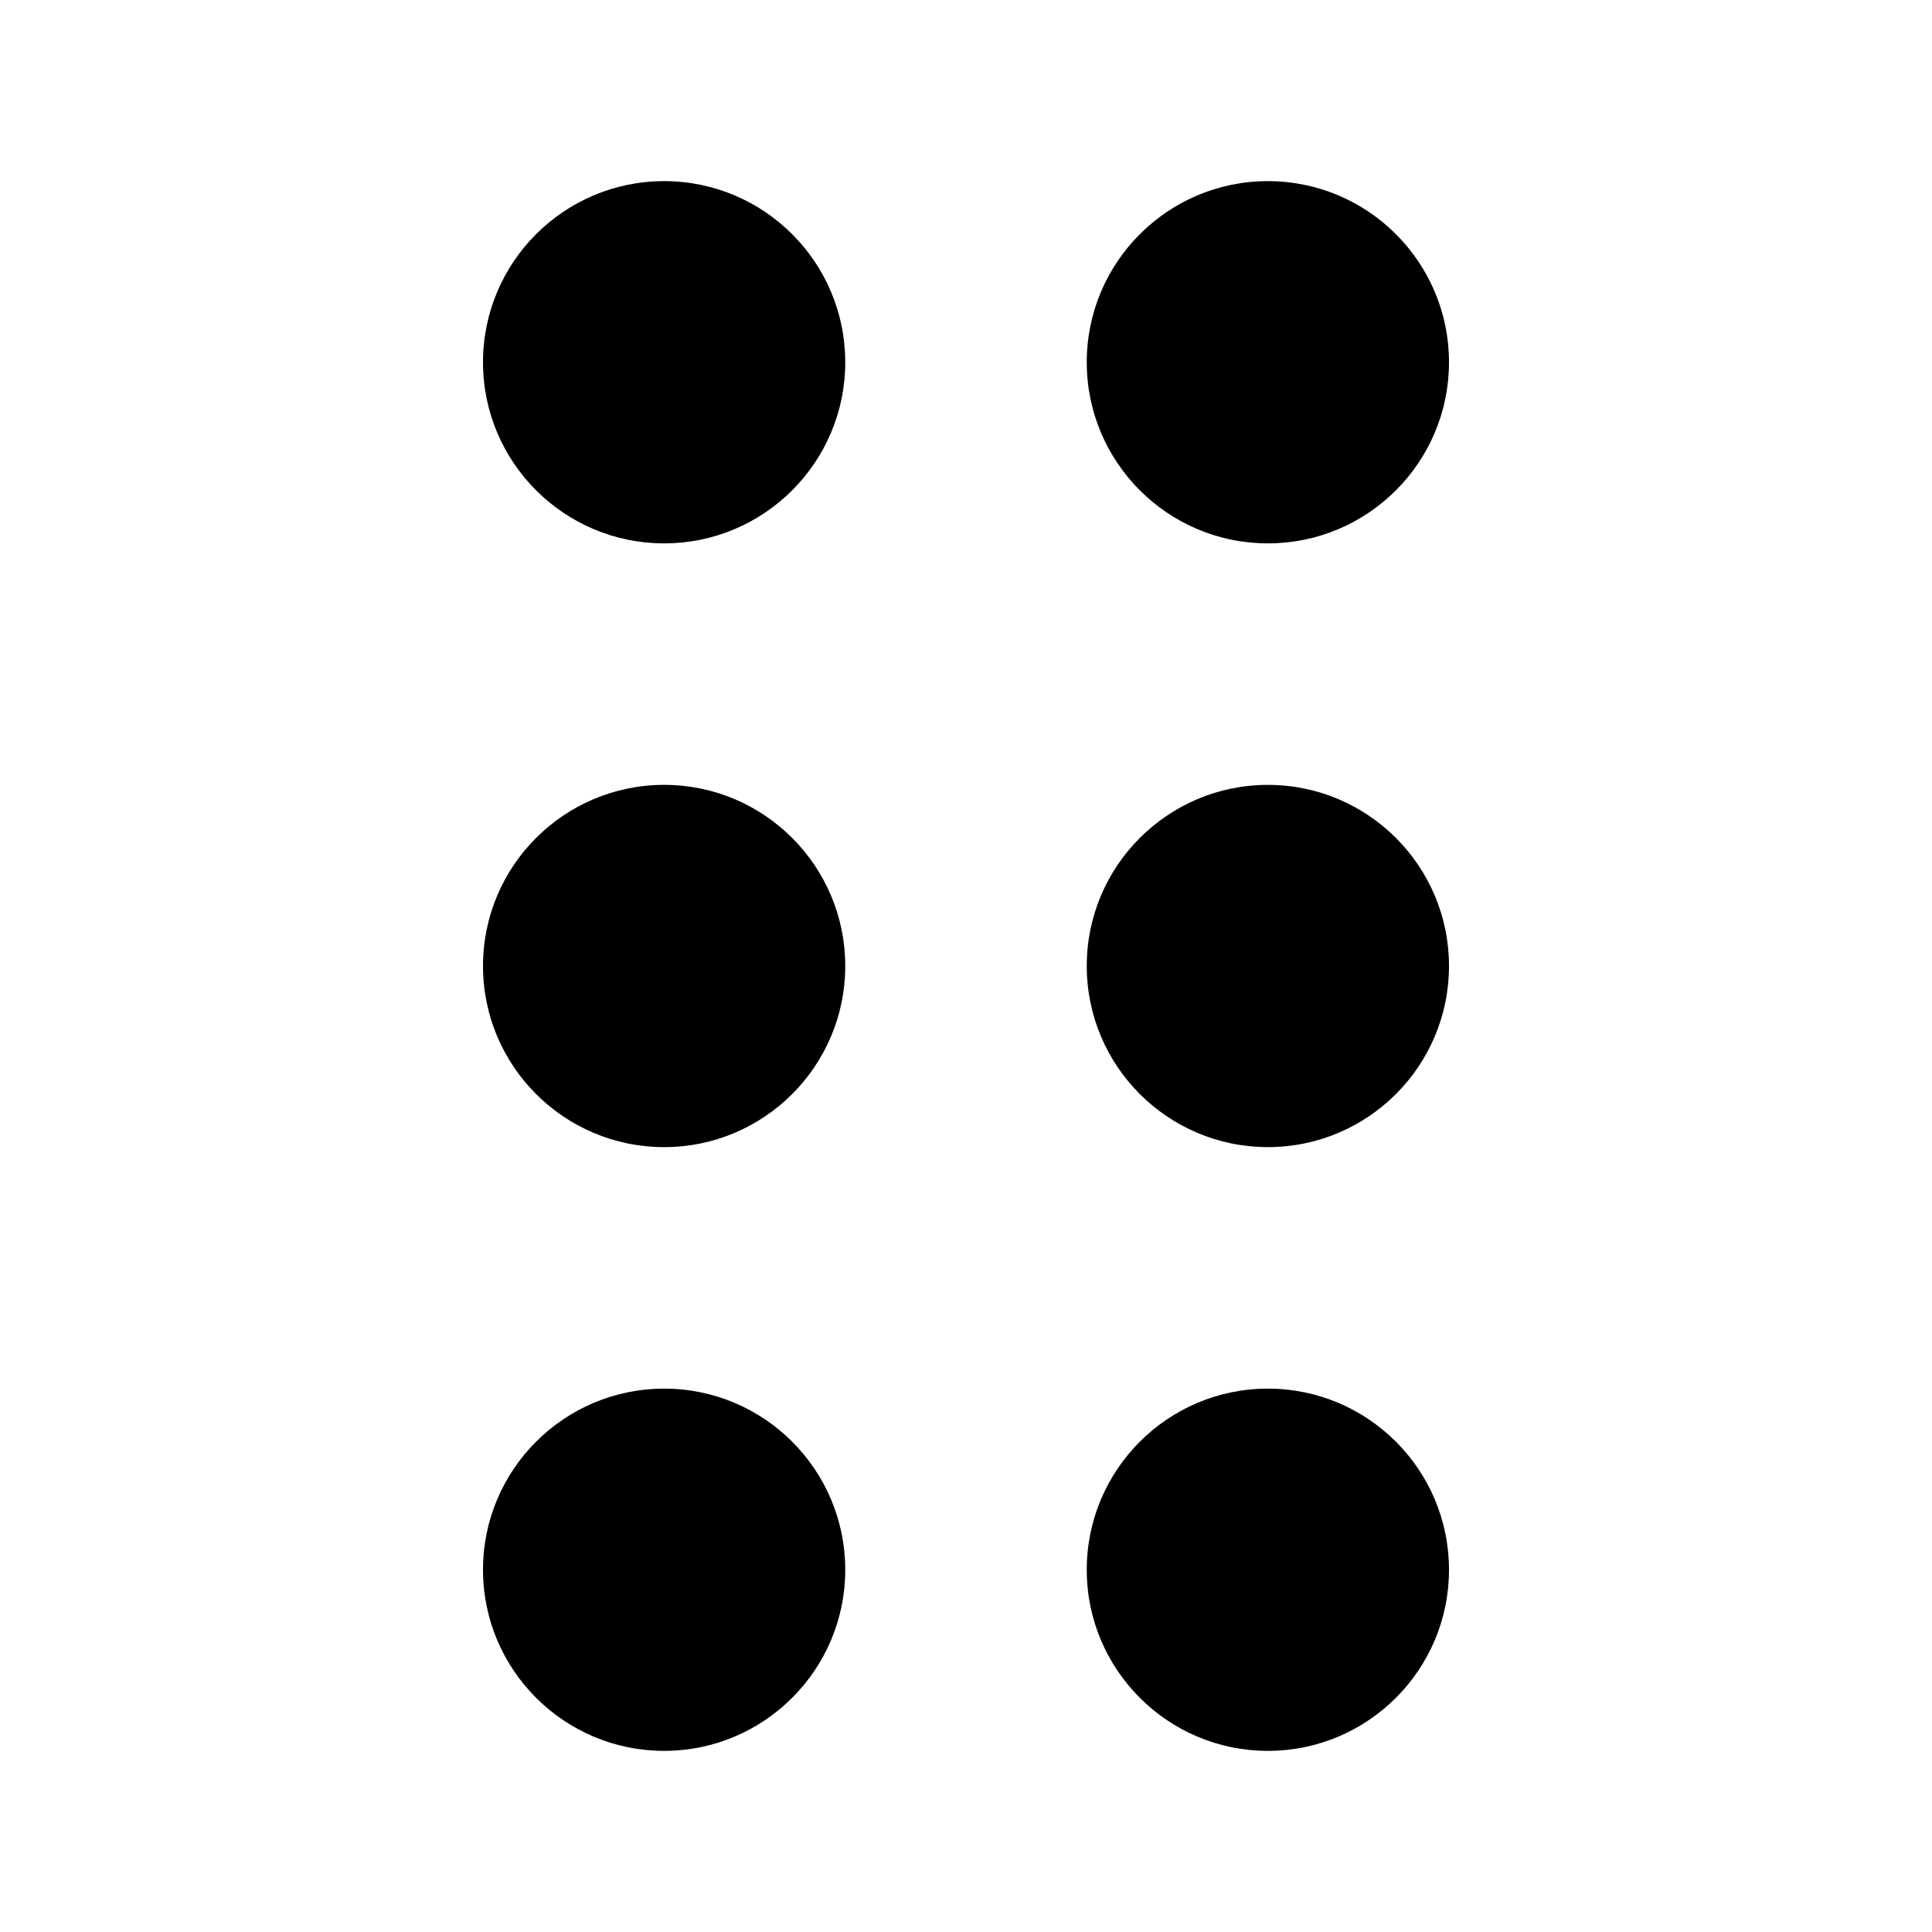
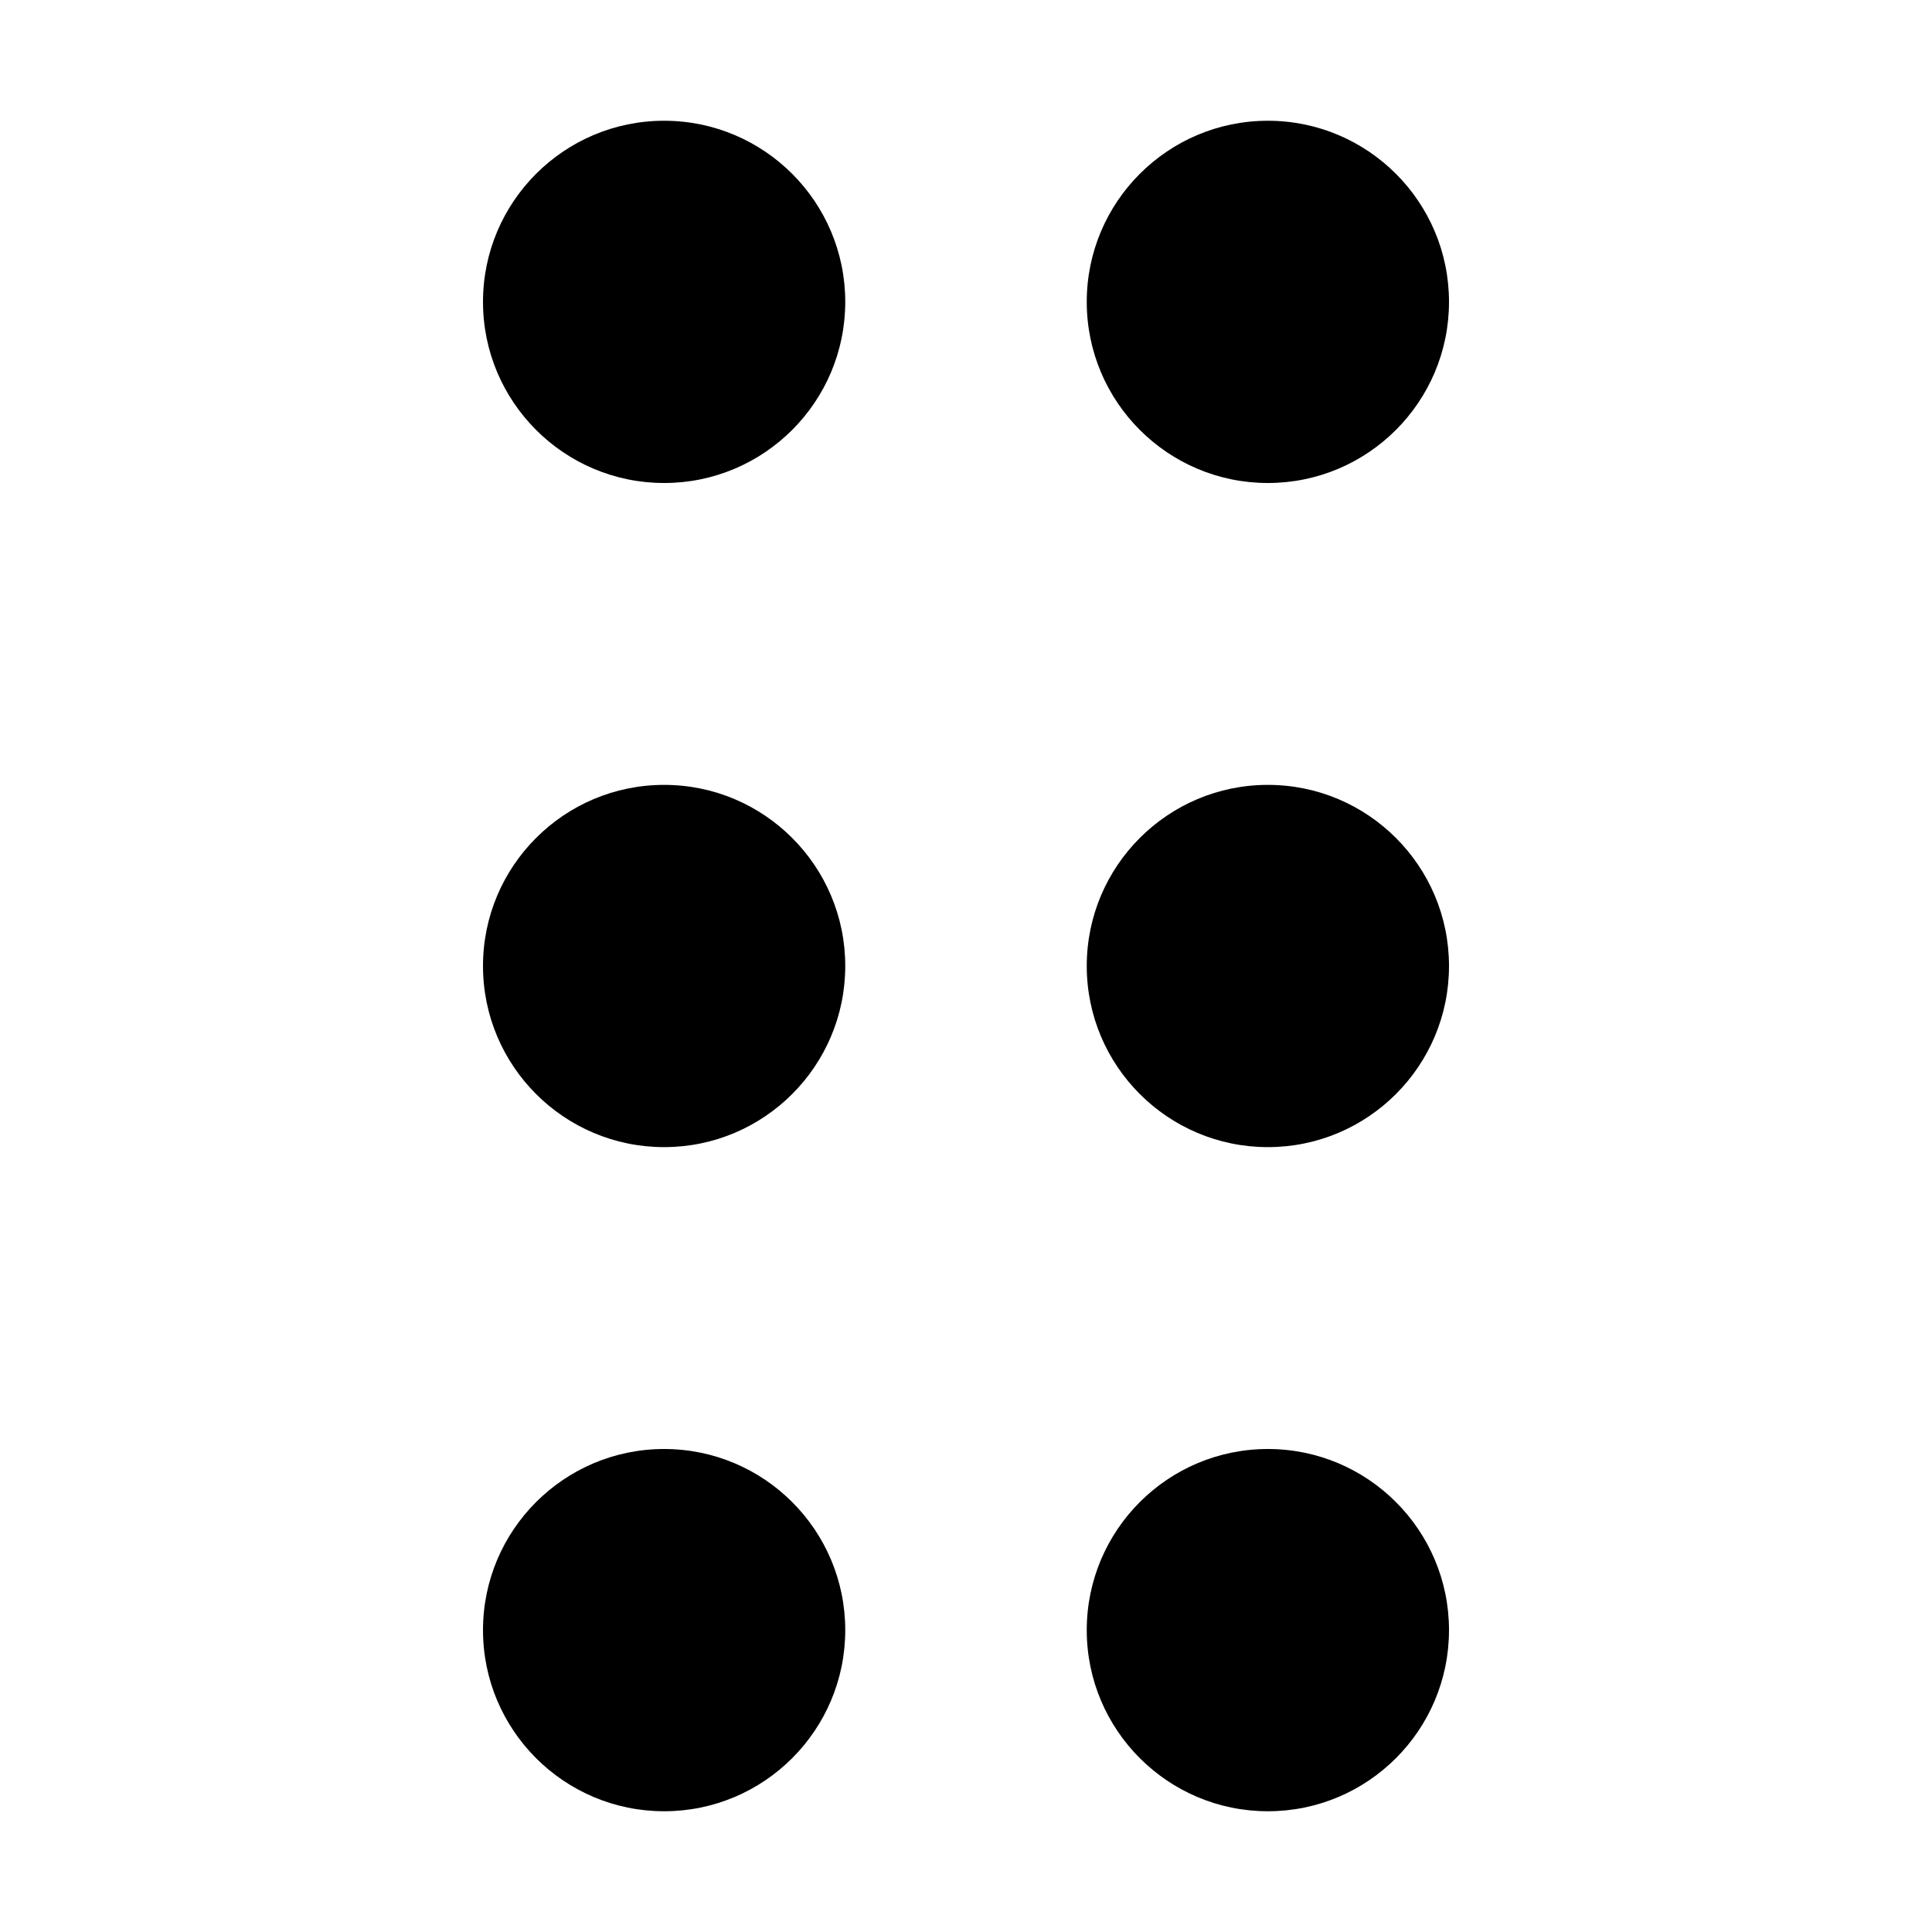
<svg xmlns="http://www.w3.org/2000/svg" viewBox="0 0 16 16">
-   <path d="M5.5 4.5C6.328 4.5 7 3.828 7 3C7 2.172 6.328 1.5 5.5 1.5C4.672 1.5 4 2.172 4 3C4 3.828 4.672 4.5 5.5 4.5Z" class="filled no-stroke" />
+   <path d="M7 2.5C7 3.328 6.328 4 5.5 4C4.672 4 4 3.328 4 2.5C4 1.672 4.672 1 5.5 1C6.328 1 7 1.672 7 2.5Z" class="filled no-stroke" />
+   <path d="M12 2.5C12 3.328 11.328 4 10.5 4C9.672 4 9 3.328 9 2.5C9 1.672 9.672 1 10.5 1C11.328 1 12 1.672 12 2.5Z" class="filled no-stroke" />
  <path d="M5.5 9.5C6.328 9.5 7 8.828 7 8C7 7.172 6.328 6.5 5.5 6.5C4.672 6.5 4 7.172 4 8C4 8.828 4.672 9.5 5.5 9.5Z" class="filled no-stroke" />
-   <path d="M5.5 14.5C6.328 14.5 7 13.828 7 13C7 12.172 6.328 11.5 5.5 11.5C4.672 11.5 4 12.172 4 13C4 13.828 4.672 14.5 5.5 14.5Z" class="filled no-stroke" />
-   <path d="M10.5 4.5C11.328 4.5 12 3.828 12 3C12 2.172 11.328 1.5 10.5 1.5C9.672 1.5 9 2.172 9 3C9 3.828 9.672 4.5 10.5 4.5Z" class="filled no-stroke" />
-   <path d="M10.5 9.5C11.328 9.5 12 8.828 12 8C12 7.172 11.328 6.5 10.5 6.5C9.672 6.5 9 7.172 9 8C9 8.828 9.672 9.5 10.5 9.5Z" class="filled no-stroke" />
-   <path d="M10.5 14.5C11.328 14.5 12 13.828 12 13C12 12.172 11.328 11.5 10.5 11.5C9.672 11.5 9 12.172 9 13C9 13.828 9.672 14.5 10.5 14.5Z" class="filled no-stroke" />
+   <path d="M12 8C12 8.828 11.328 9.5 10.5 9.5C9.672 9.5 9 8.828 9 8C9 7.172 9.672 6.5 10.5 6.5C11.328 6.5 12 7.172 12 8Z" class="filled no-stroke" />
+   <path d="M5.5 15C6.328 15 7 14.328 7 13.5C7 12.672 6.328 12 5.5 12C4.672 12 4 12.672 4 13.5C4 14.328 4.672 15 5.5 15Z" class="filled no-stroke" />
+   <path d="M12 13.5C12 14.328 11.328 15 10.5 15C9.672 15 9 14.328 9 13.5C9 12.672 9.672 12 10.5 12C11.328 12 12 12.672 12 13.5Z" class="filled no-stroke" />
</svg>
